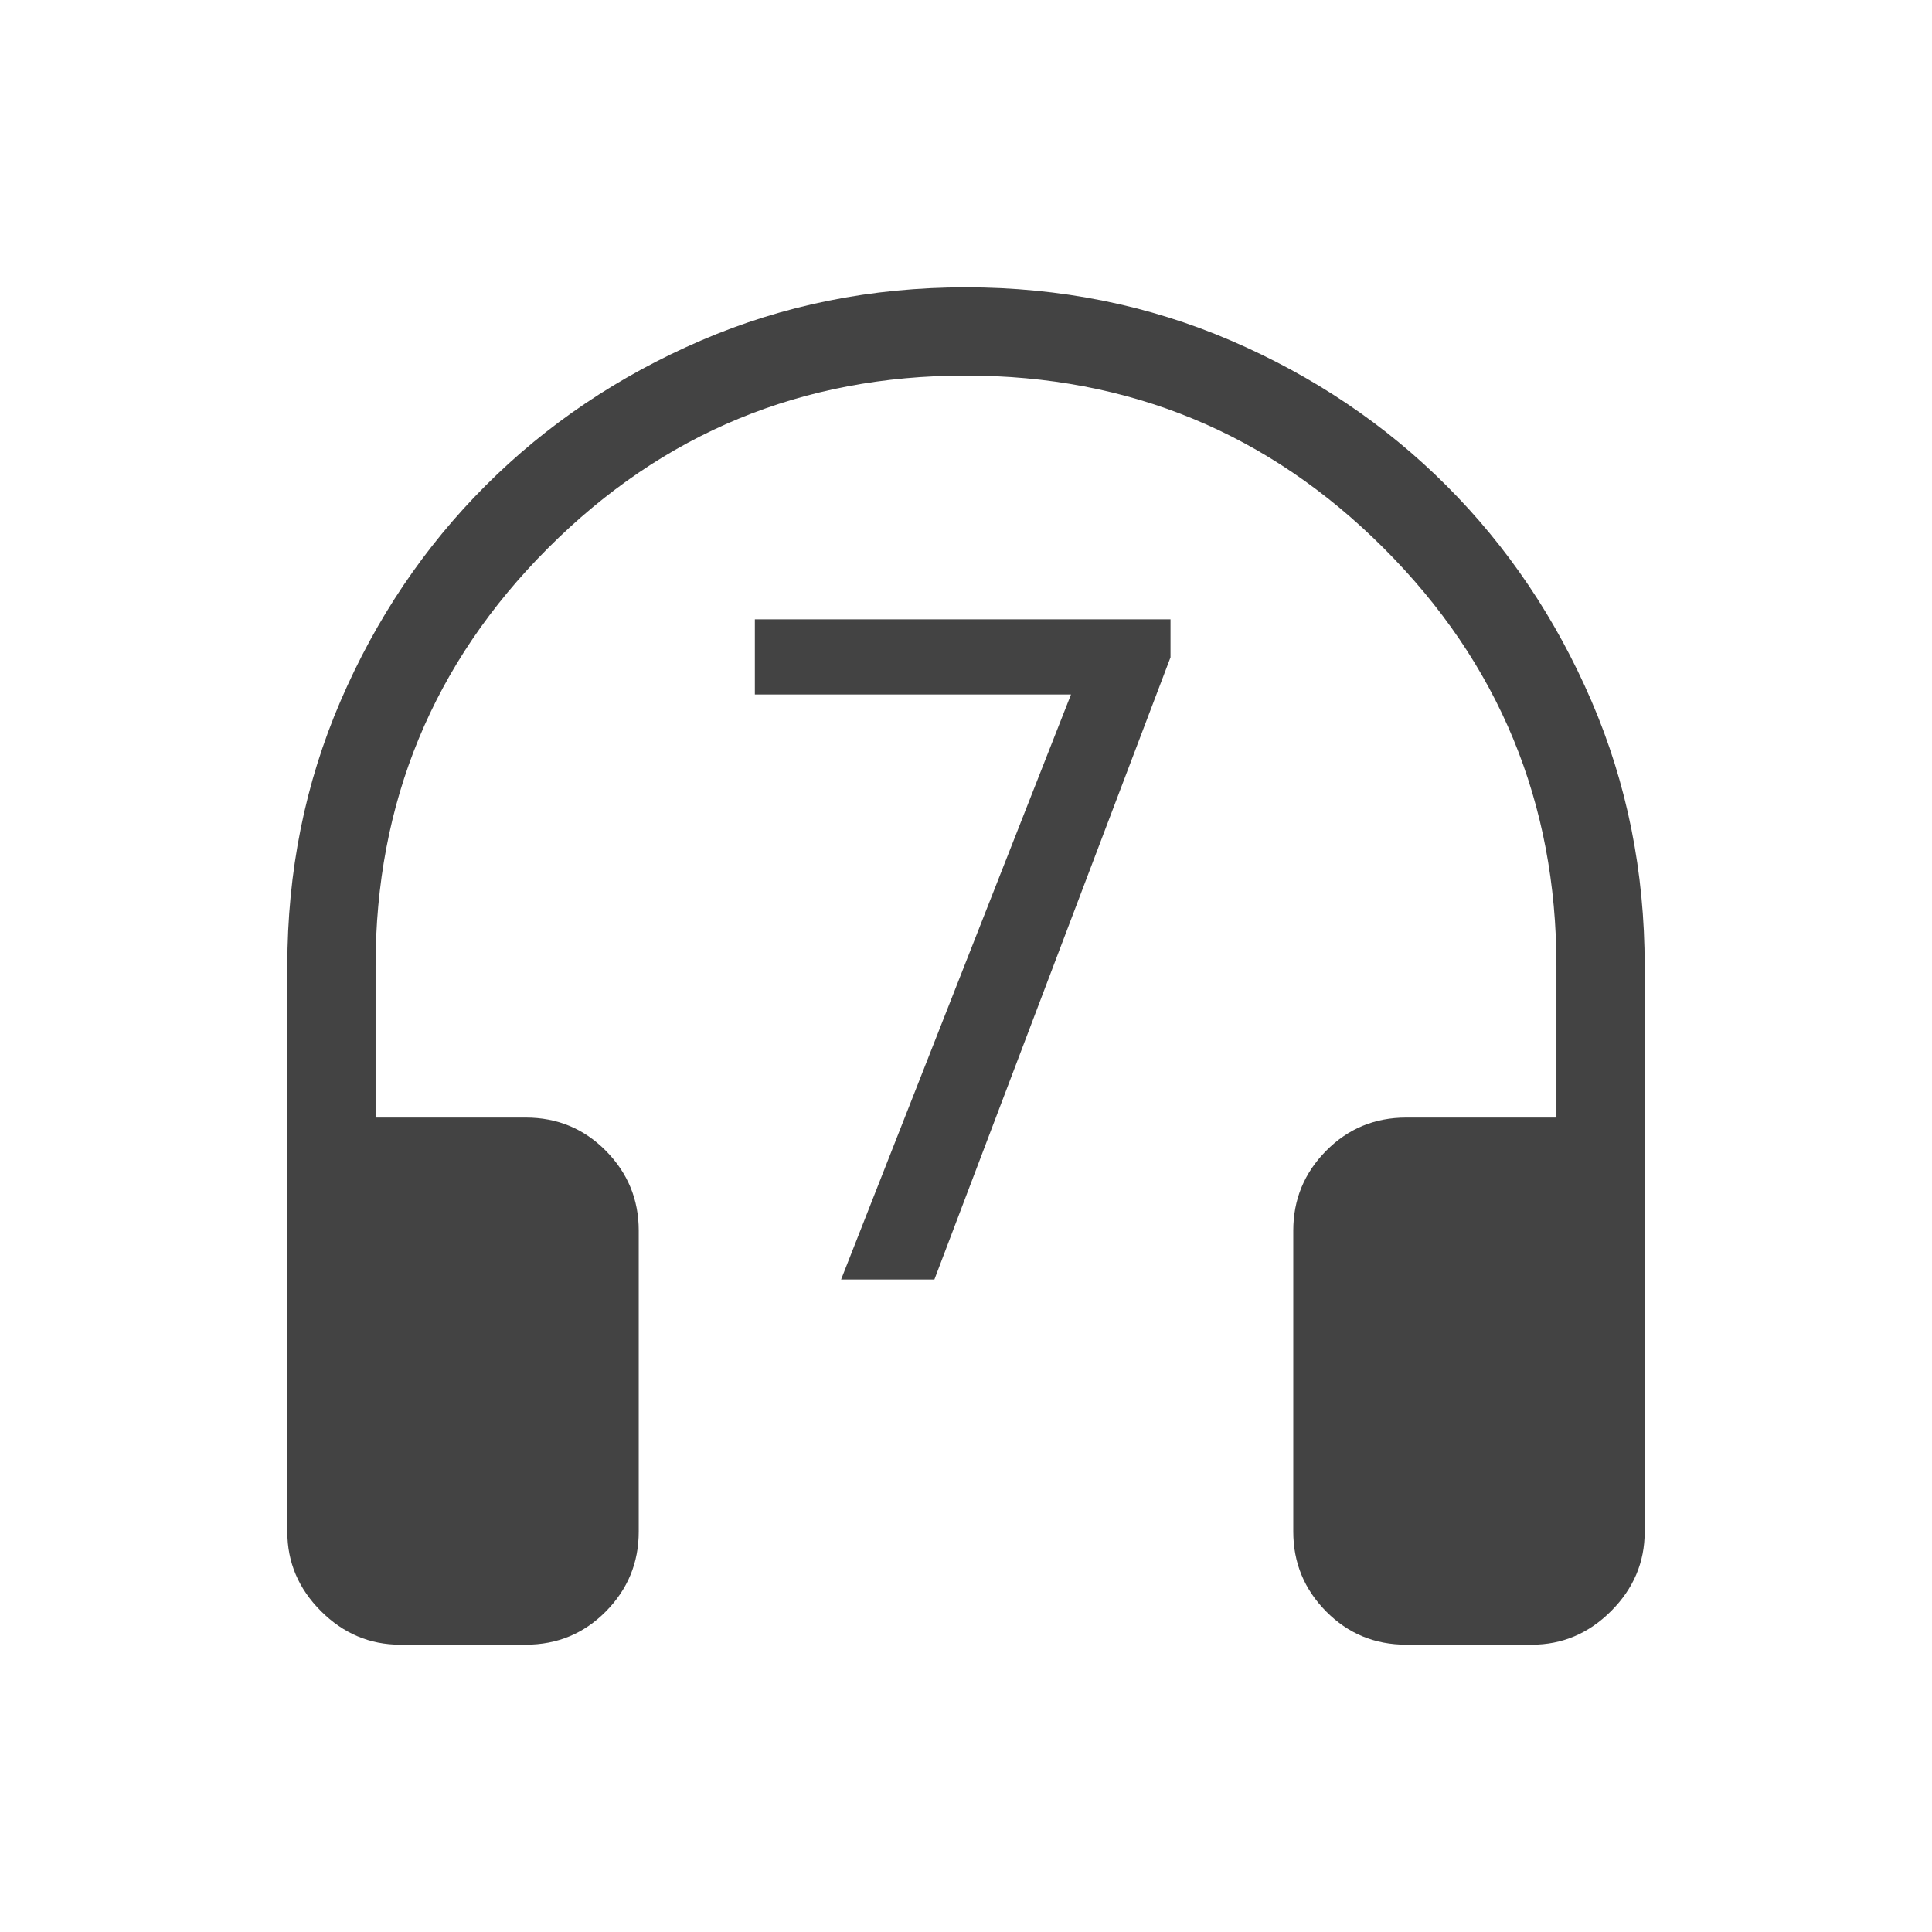
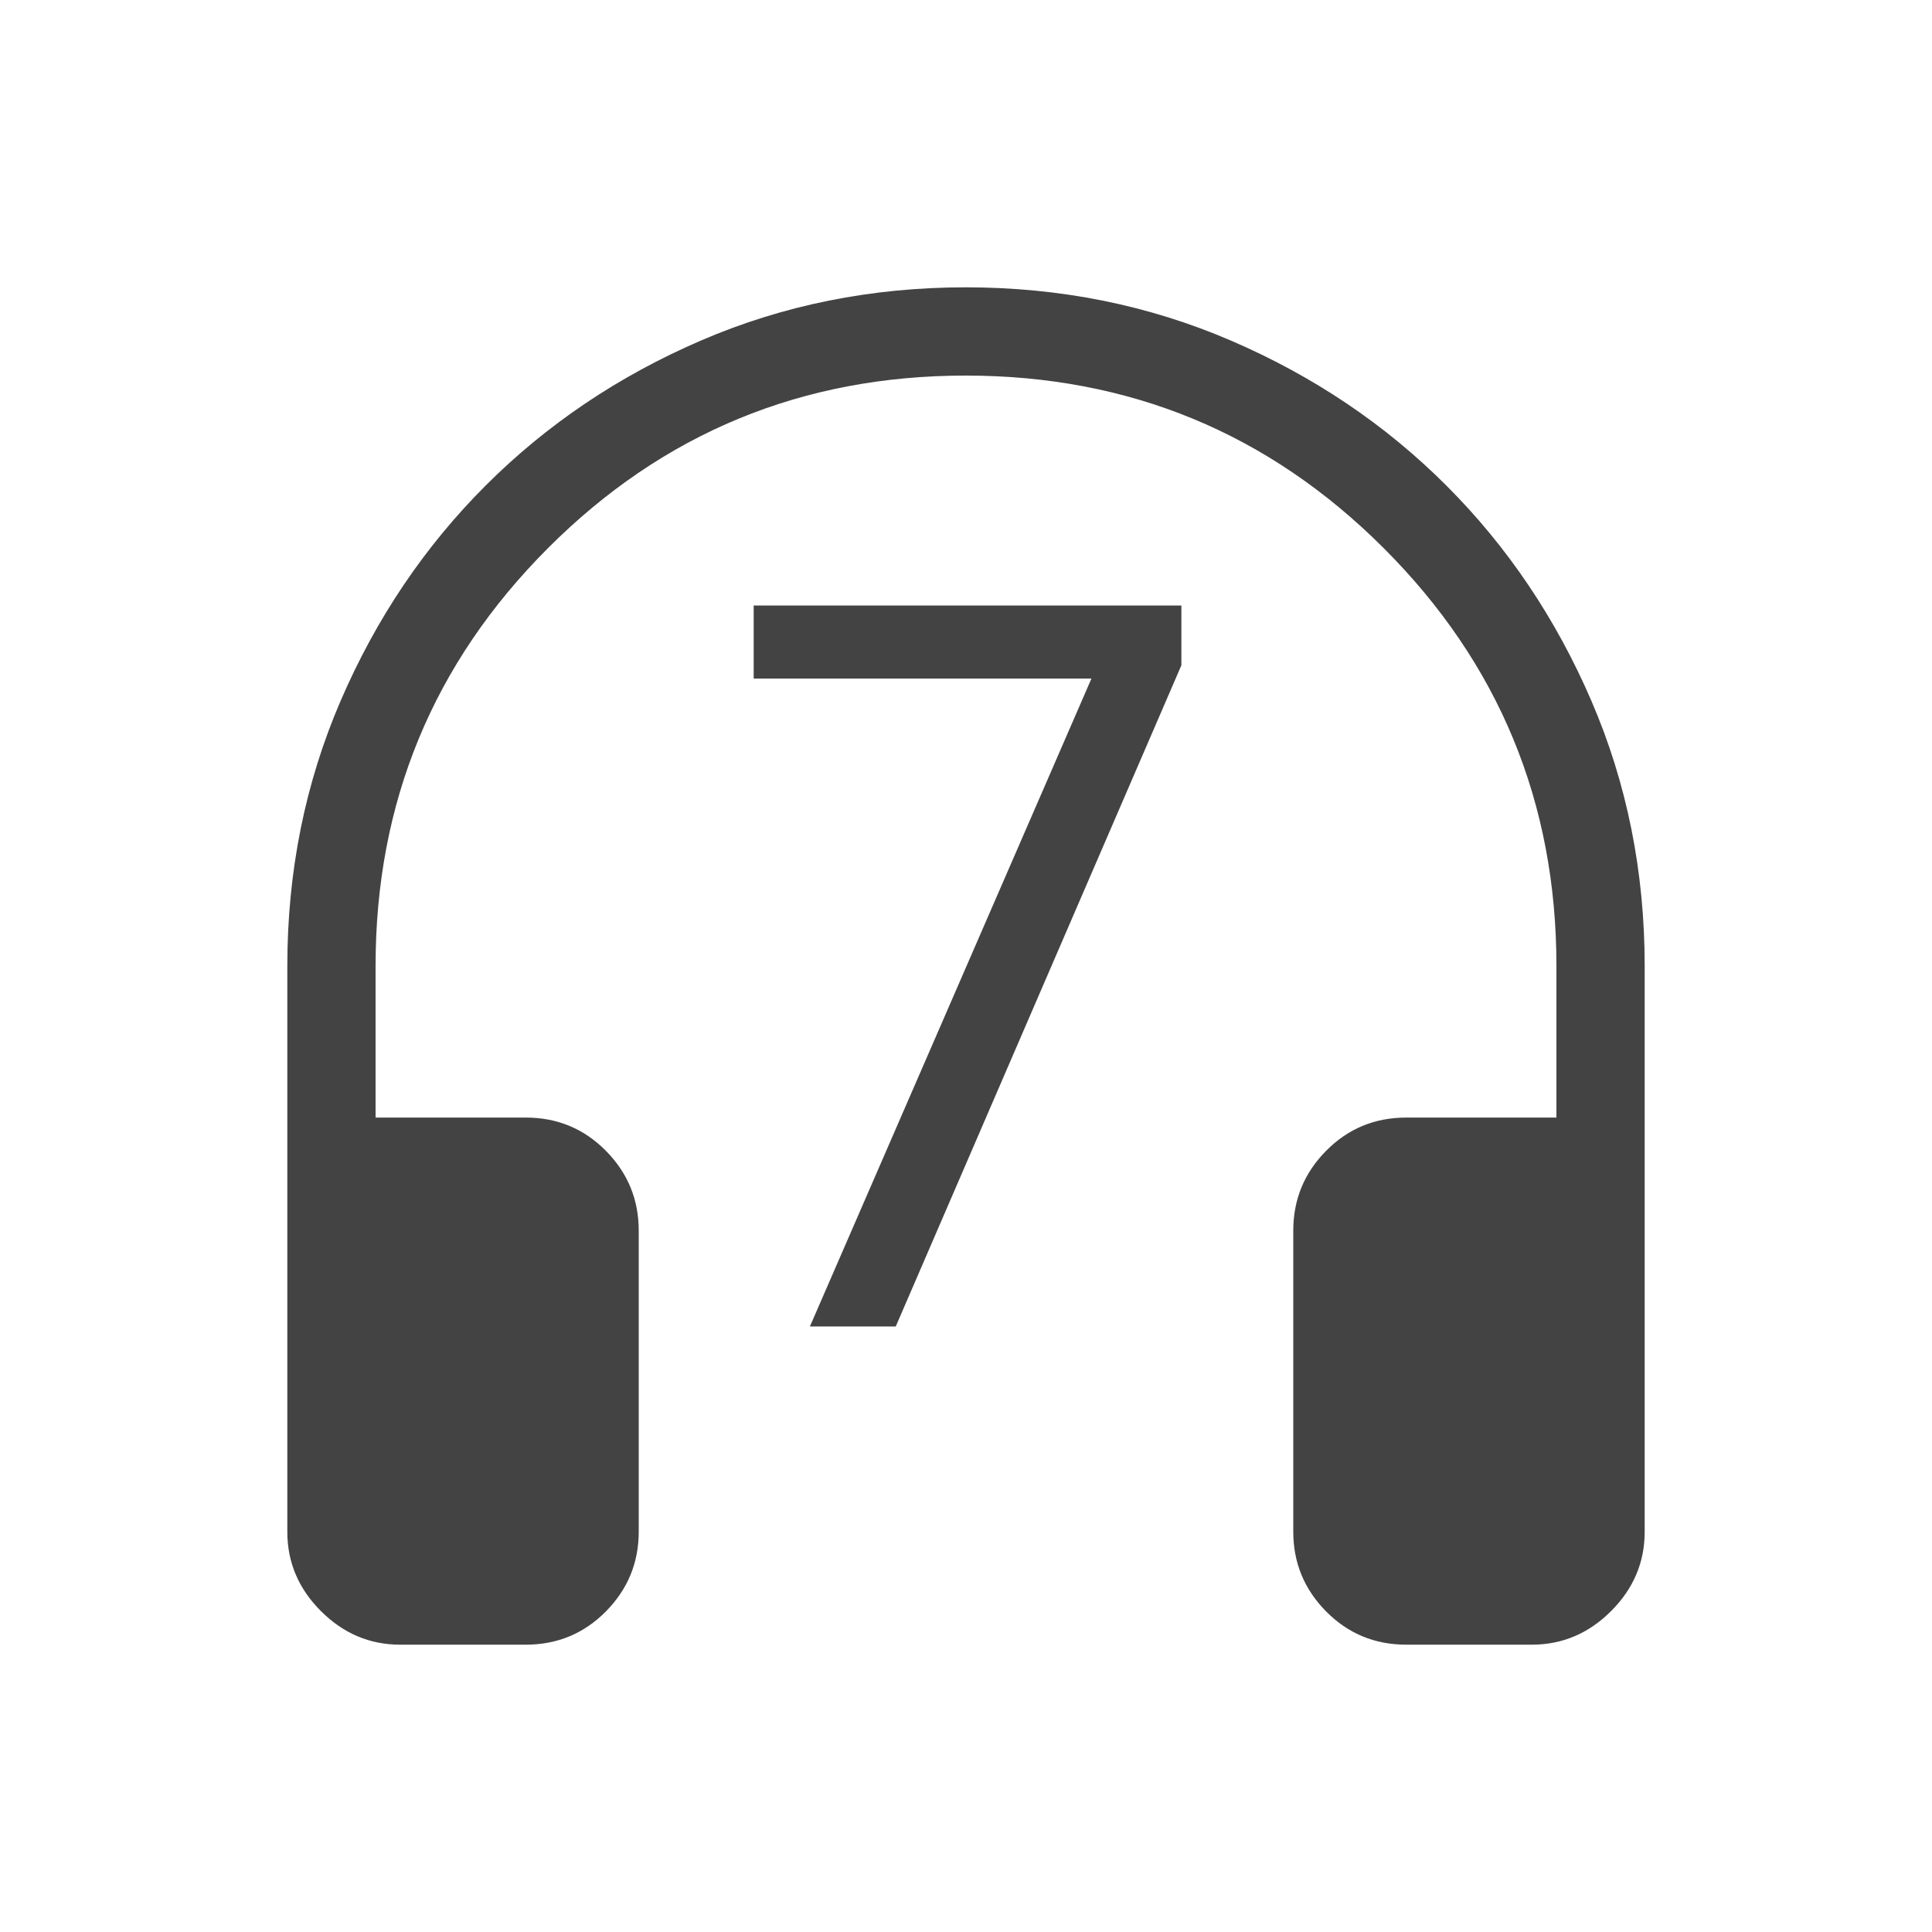
<svg xmlns="http://www.w3.org/2000/svg" height="48px" viewBox="0 -960 960 960" width="48px" fill="#434343">
  <path d="M261.23-142.77h-62.39q-22.69 0-39.38-16.69t-16.69-39.37V-480q0-70.31 26.46-131.71 26.46-61.4 72.06-107t106.96-72.06q61.37-26.46 131.64-26.46 70.26 0 131.74 26.46 61.48 26.46 107.08 72.06t72.06 107q26.46 61.4 26.46 131.71v281.17q0 22.68-16.69 39.37-16.69 16.69-39.38 16.69h-62.39q-23.5 0-39.83-16.52-16.32-16.52-16.32-39.63v-149.62q0-23.11 16.32-39.63 16.33-16.52 39.83-16.52h74.61V-480q0-121.85-85.81-207.62-85.81-85.76-207.73-85.76-121.92 0-207.57 85.76-85.65 85.77-85.65 207.62v75.31h74.61q23.5 0 39.83 16.52 16.32 16.52 16.32 39.63v149.62q0 23.11-16.32 39.63-16.33 16.52-39.83 16.52Z" />
-   <text x="480" y="-480" font-family="Andale Mono" font-size="450" font-weight="normal" fill="#434343" text-anchor="middle" dominant-baseline="central">
-             7
-         </text>
+   <path d="M587.021 -629.424 445.088 -300.869H402.432L542.334 -622.822H374.502V-659.131H587.021Z" fill="#434343" />
</svg>
